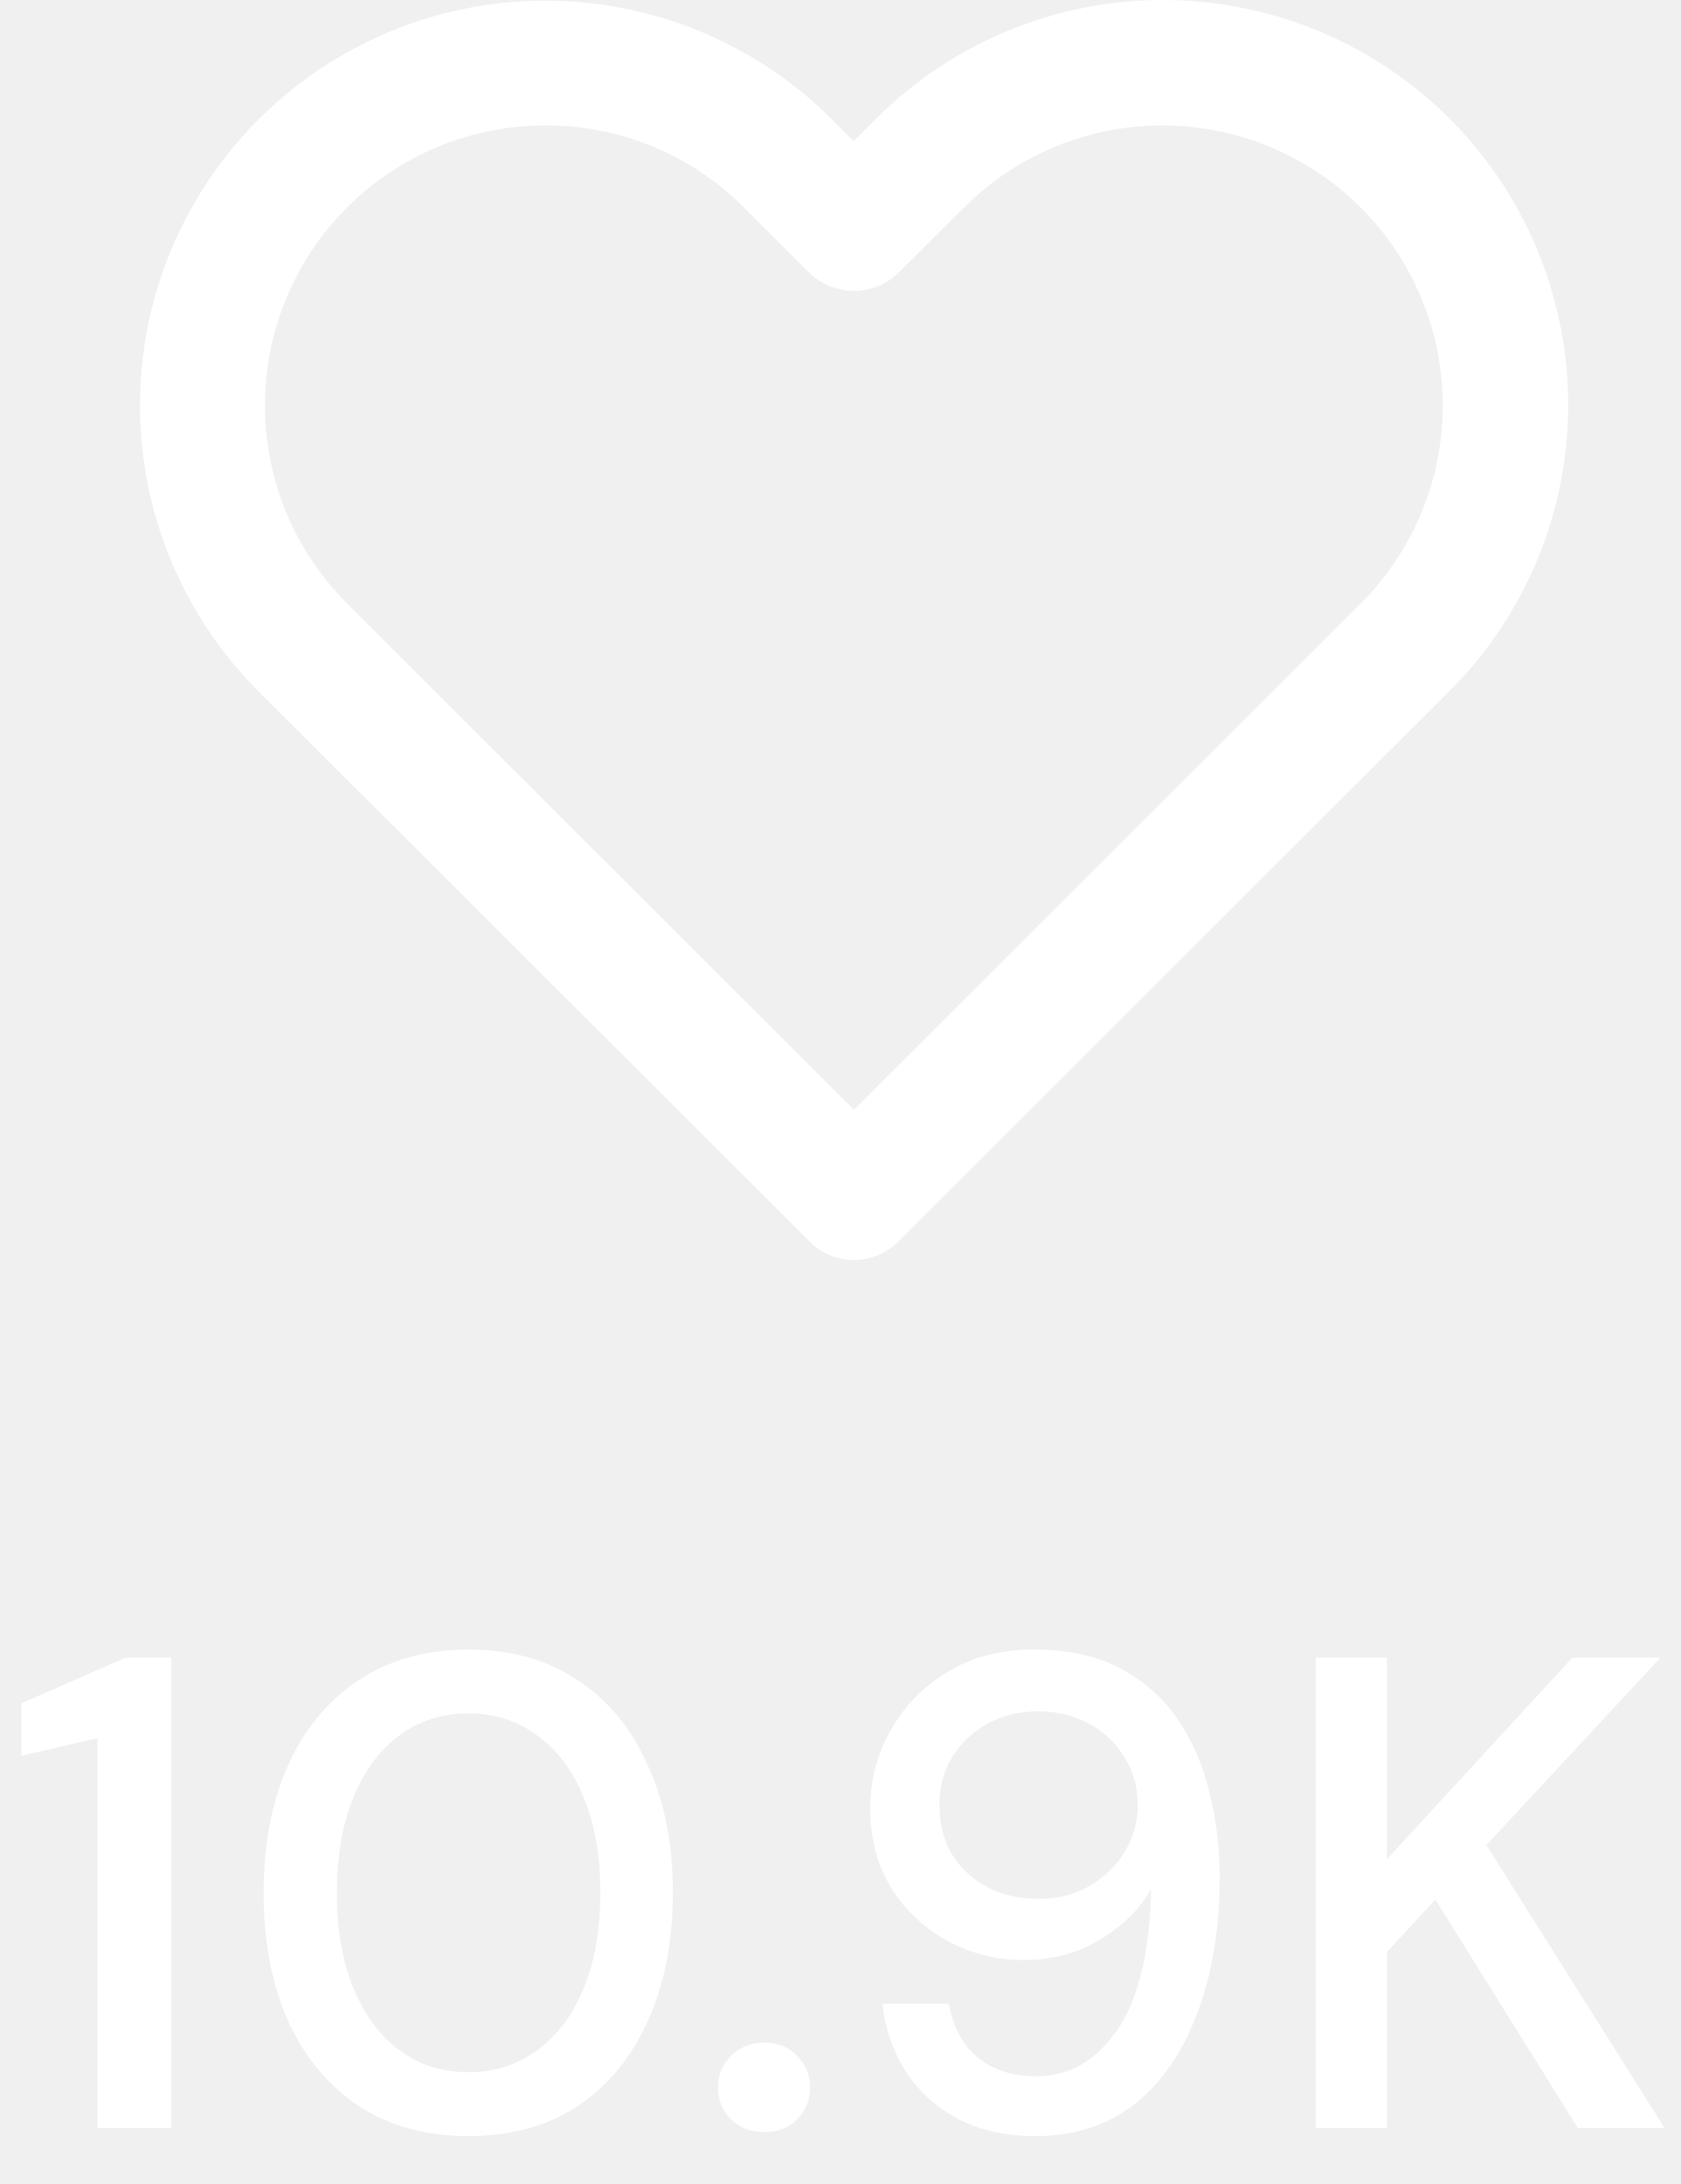
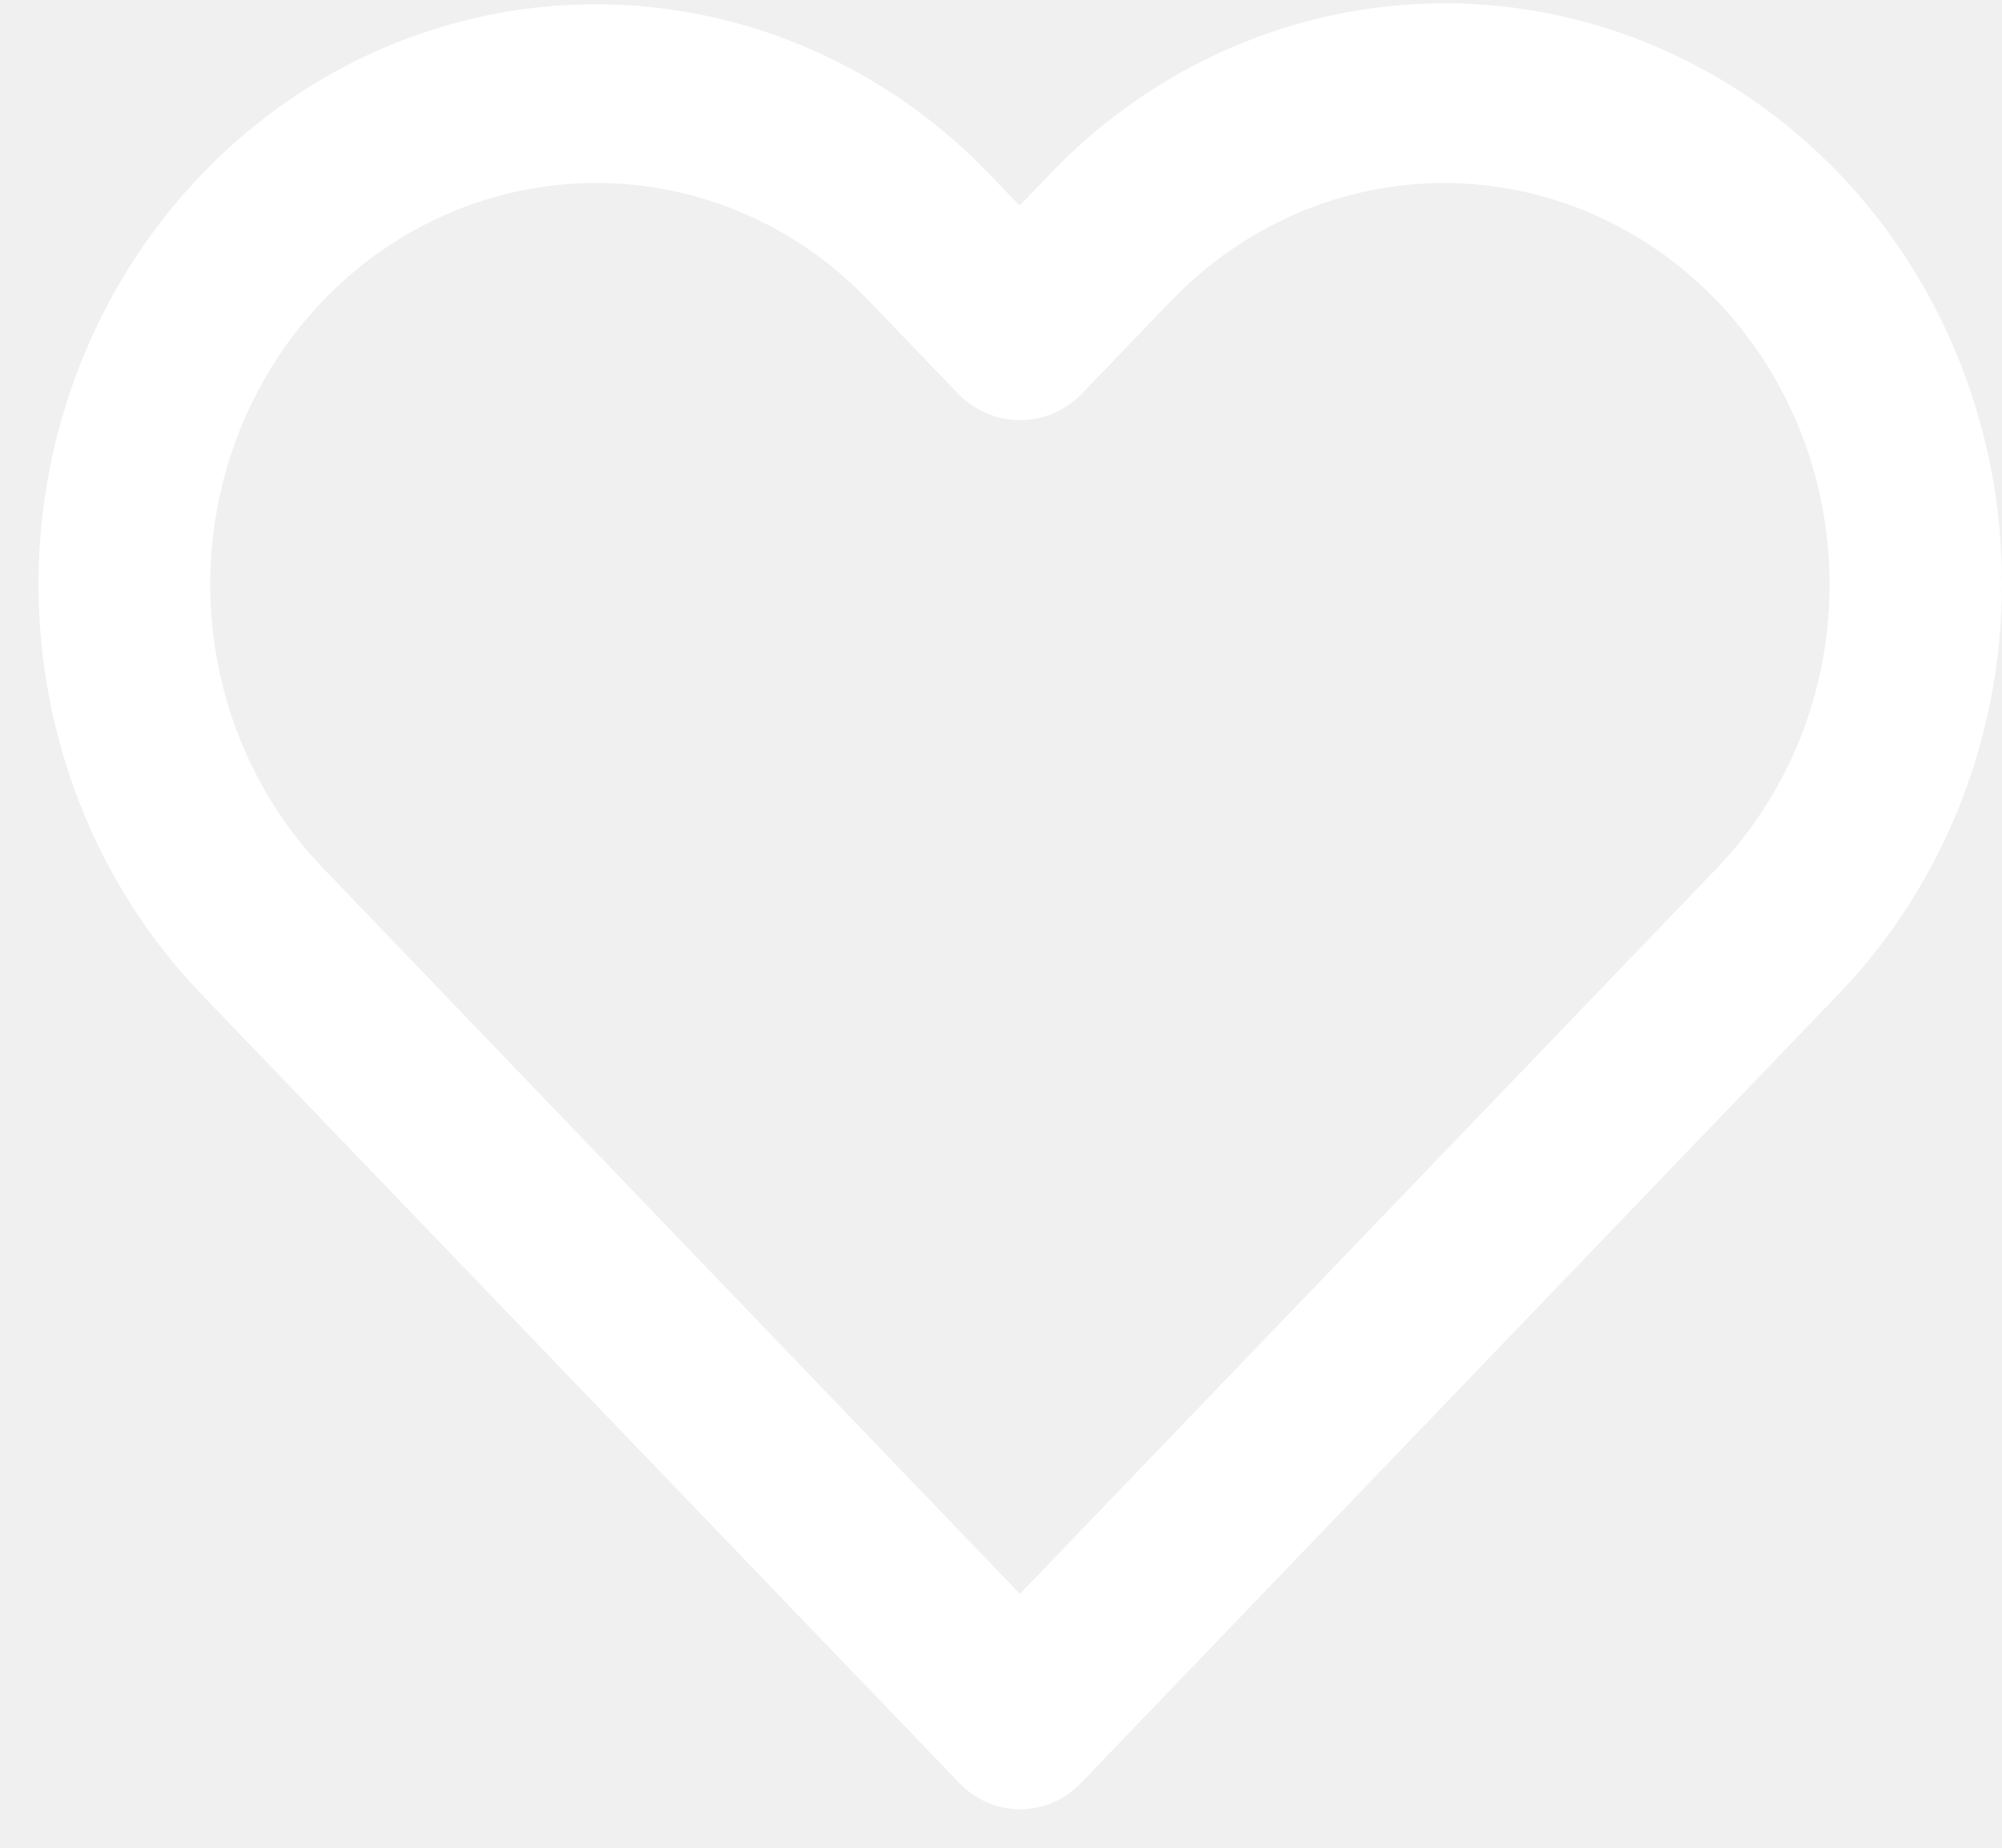
- <svg xmlns="http://www.w3.org/2000/svg" width="30" height="39" viewBox="0 0 30 39" fill="none">
-   <path d="M1.74 38V31.04L0.384 31.352V30.416L2.244 29.6H3.06V38H1.74ZM8.367 38.144C7.607 38.144 6.951 37.964 6.399 37.604C5.855 37.236 5.435 36.728 5.139 36.08C4.851 35.424 4.707 34.664 4.707 33.8C4.707 32.936 4.851 32.18 5.139 31.532C5.435 30.876 5.855 30.368 6.399 30.008C6.951 29.64 7.607 29.456 8.367 29.456C9.127 29.456 9.779 29.64 10.322 30.008C10.867 30.368 11.283 30.876 11.57 31.532C11.867 32.18 12.014 32.936 12.014 33.8C12.014 34.664 11.867 35.424 11.57 36.08C11.283 36.728 10.867 37.236 10.322 37.604C9.779 37.964 9.127 38.144 8.367 38.144ZM8.367 37.004C8.823 37.004 9.227 36.876 9.579 36.62C9.939 36.364 10.219 35.996 10.418 35.516C10.618 35.036 10.719 34.464 10.719 33.8C10.719 33.136 10.618 32.564 10.418 32.084C10.219 31.604 9.939 31.236 9.579 30.98C9.227 30.724 8.823 30.596 8.367 30.596C7.903 30.596 7.495 30.724 7.143 30.98C6.791 31.236 6.515 31.604 6.315 32.084C6.115 32.564 6.015 33.136 6.015 33.8C6.015 34.464 6.115 35.036 6.315 35.516C6.515 35.996 6.791 36.364 7.143 36.62C7.495 36.876 7.903 37.004 8.367 37.004ZM13.648 38.072C13.408 38.072 13.208 37.996 13.048 37.844C12.896 37.684 12.82 37.496 12.82 37.28C12.82 37.056 12.896 36.868 13.048 36.716C13.208 36.556 13.408 36.476 13.648 36.476C13.888 36.476 14.084 36.556 14.236 36.716C14.388 36.868 14.464 37.056 14.464 37.28C14.464 37.496 14.388 37.684 14.236 37.844C14.084 37.996 13.888 38.072 13.648 38.072ZM18.49 38.144C17.938 38.144 17.466 38.036 17.074 37.82C16.682 37.604 16.374 37.316 16.15 36.956C15.934 36.596 15.802 36.204 15.754 35.78H16.942C17.014 36.196 17.186 36.516 17.458 36.74C17.73 36.964 18.078 37.076 18.502 37.076C19.086 37.076 19.566 36.804 19.942 36.26C20.326 35.708 20.53 34.864 20.554 33.728C20.362 34.08 20.062 34.38 19.654 34.628C19.254 34.876 18.79 35 18.262 35C17.79 35 17.346 34.888 16.93 34.664C16.514 34.44 16.178 34.128 15.922 33.728C15.666 33.32 15.538 32.84 15.538 32.288C15.538 31.8 15.658 31.34 15.898 30.908C16.138 30.476 16.474 30.128 16.906 29.864C17.346 29.592 17.866 29.456 18.466 29.456C19.082 29.456 19.602 29.572 20.026 29.804C20.45 30.036 20.79 30.344 21.046 30.728C21.302 31.112 21.486 31.544 21.598 32.024C21.718 32.504 21.778 32.996 21.778 33.5C21.778 34.428 21.646 35.24 21.382 35.936C21.126 36.632 20.754 37.176 20.266 37.568C19.778 37.952 19.186 38.144 18.49 38.144ZM18.55 33.908C18.886 33.908 19.186 33.832 19.45 33.68C19.714 33.528 19.922 33.328 20.074 33.08C20.234 32.824 20.314 32.544 20.314 32.24C20.314 31.912 20.234 31.624 20.074 31.376C19.922 31.12 19.71 30.92 19.438 30.776C19.174 30.632 18.874 30.56 18.538 30.56C18.202 30.56 17.902 30.632 17.638 30.776C17.374 30.92 17.162 31.12 17.002 31.376C16.85 31.624 16.774 31.908 16.774 32.228C16.774 32.74 16.942 33.148 17.278 33.452C17.614 33.756 18.038 33.908 18.55 33.908ZM23.492 38V29.6H24.764V33.2L28.076 29.6H29.648L26.54 32.948L29.72 38H28.172L25.628 33.92L24.764 34.856V38H23.492Z" fill="white" />
-   <path d="M15.247 22.5C15.101 22.5 14.956 22.472 14.821 22.416C14.686 22.36 14.563 22.278 14.46 22.174L4.622 12.352C3.949 11.681 3.416 10.884 3.052 10.007C2.687 9.13 2.5 8.19 2.5 7.24C2.5 6.291 2.687 5.35 3.052 4.473C3.416 3.596 3.949 2.799 4.622 2.128C5.294 1.457 6.091 0.925 6.968 0.562C7.846 0.199 8.786 0.012 9.736 0.012C10.686 0.012 11.626 0.199 12.504 0.562C13.381 0.925 14.178 1.457 14.85 2.128L15.242 2.521L15.635 2.128L15.657 2.106C17.017 0.753 18.86 -0.004 20.779 1.71065e-05C22.698 0.004 24.537 0.77 25.892 2.128C27.246 3.487 28.004 5.328 28 7.245C27.996 9.162 27.229 10.999 25.869 12.352L16.035 22.175C15.932 22.279 15.809 22.361 15.674 22.416C15.538 22.472 15.393 22.5 15.247 22.5ZM9.739 2.24C8.748 2.239 7.78 2.532 6.956 3.082C6.132 3.631 5.49 4.413 5.111 5.327C4.732 6.242 4.633 7.248 4.827 8.219C5.02 9.189 5.498 10.08 6.199 10.78L15.246 19.817L24.293 10.78C25.232 9.842 25.76 8.57 25.761 7.243C25.761 5.917 25.234 4.644 24.296 3.706C23.357 2.768 22.084 2.24 20.756 2.24C19.428 2.239 18.154 2.765 17.215 3.703C17.21 3.707 17.205 3.711 17.201 3.715L16.033 4.881C15.821 5.082 15.539 5.194 15.247 5.194C14.954 5.194 14.673 5.082 14.46 4.881L13.281 3.704C12.817 3.238 12.265 2.869 11.657 2.617C11.049 2.366 10.397 2.237 9.739 2.24Z" fill="white" />
+ <svg xmlns="http://www.w3.org/2000/svg" width="26" height="24" viewBox="0 0 26 24" fill="none">
+   <path d="M13.247 23.5C13.101 23.5 12.956 23.471 12.821 23.412C12.686 23.354 12.563 23.268 12.46 23.16L2.622 12.92C1.949 12.221 1.416 11.39 1.052 10.476C0.688 9.561 0.5 8.581 0.5 7.591C0.5 6.601 0.688 5.621 1.052 4.706C1.416 3.792 1.949 2.961 2.622 2.262C3.294 1.562 4.091 1.007 4.968 0.629C5.846 0.25 6.786 0.055 7.736 0.055C8.686 0.055 9.626 0.25 10.504 0.629C11.381 1.007 12.178 1.562 12.85 2.262L13.242 2.671L13.635 2.262L13.657 2.238C15.018 0.828 16.86 0.038 18.779 0.043C20.698 0.047 22.537 0.845 23.892 2.262C25.246 3.678 26.004 5.597 26 7.596C25.996 9.595 25.23 11.51 23.869 12.92L14.036 23.162C13.932 23.269 13.809 23.355 13.674 23.413C13.538 23.471 13.393 23.5 13.247 23.5ZM7.739 2.377C6.749 2.377 5.78 2.682 4.956 3.255C4.132 3.828 3.49 4.643 3.111 5.596C2.732 6.55 2.633 7.599 2.827 8.611C3.021 9.623 3.498 10.552 4.2 11.281L13.246 20.703L22.293 11.281C23.233 10.303 23.761 8.977 23.761 7.594C23.762 6.211 23.235 4.885 22.296 3.906C21.357 2.928 20.084 2.378 18.756 2.377C17.428 2.377 16.154 2.926 15.215 3.903C15.21 3.907 15.205 3.911 15.201 3.916L14.033 5.131C13.821 5.341 13.539 5.457 13.247 5.457C12.954 5.457 12.673 5.341 12.46 5.131L11.281 3.904C10.817 3.418 10.265 3.033 9.657 2.771C9.049 2.509 8.397 2.375 7.739 2.377Z" fill="white" />
</svg>
